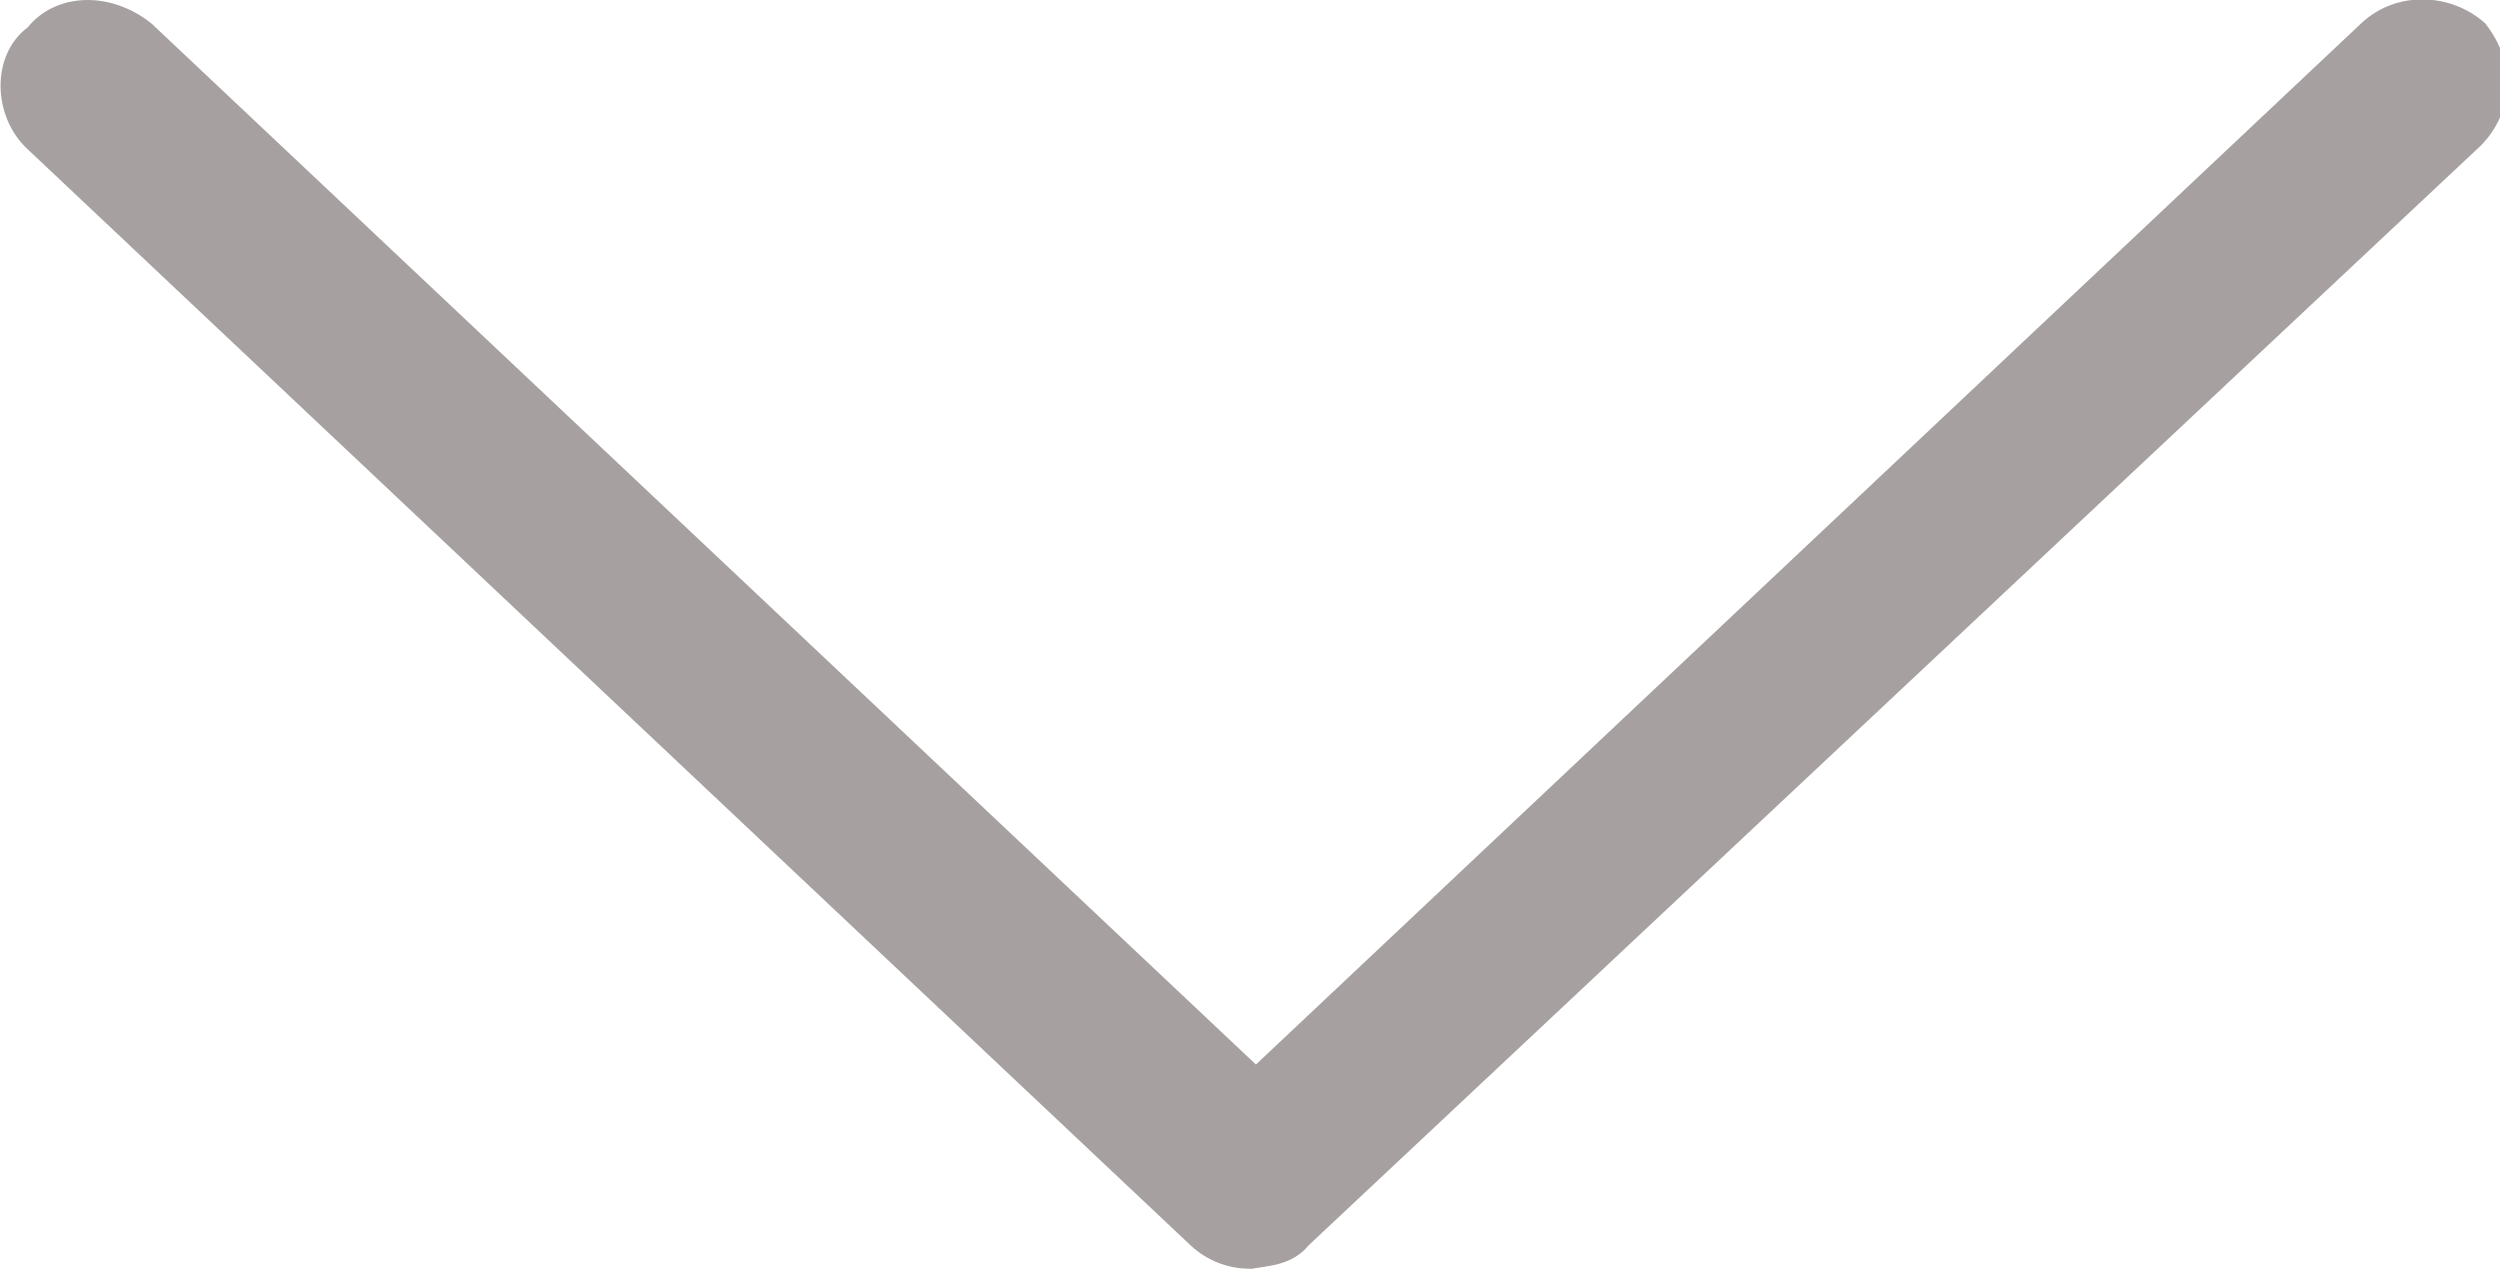
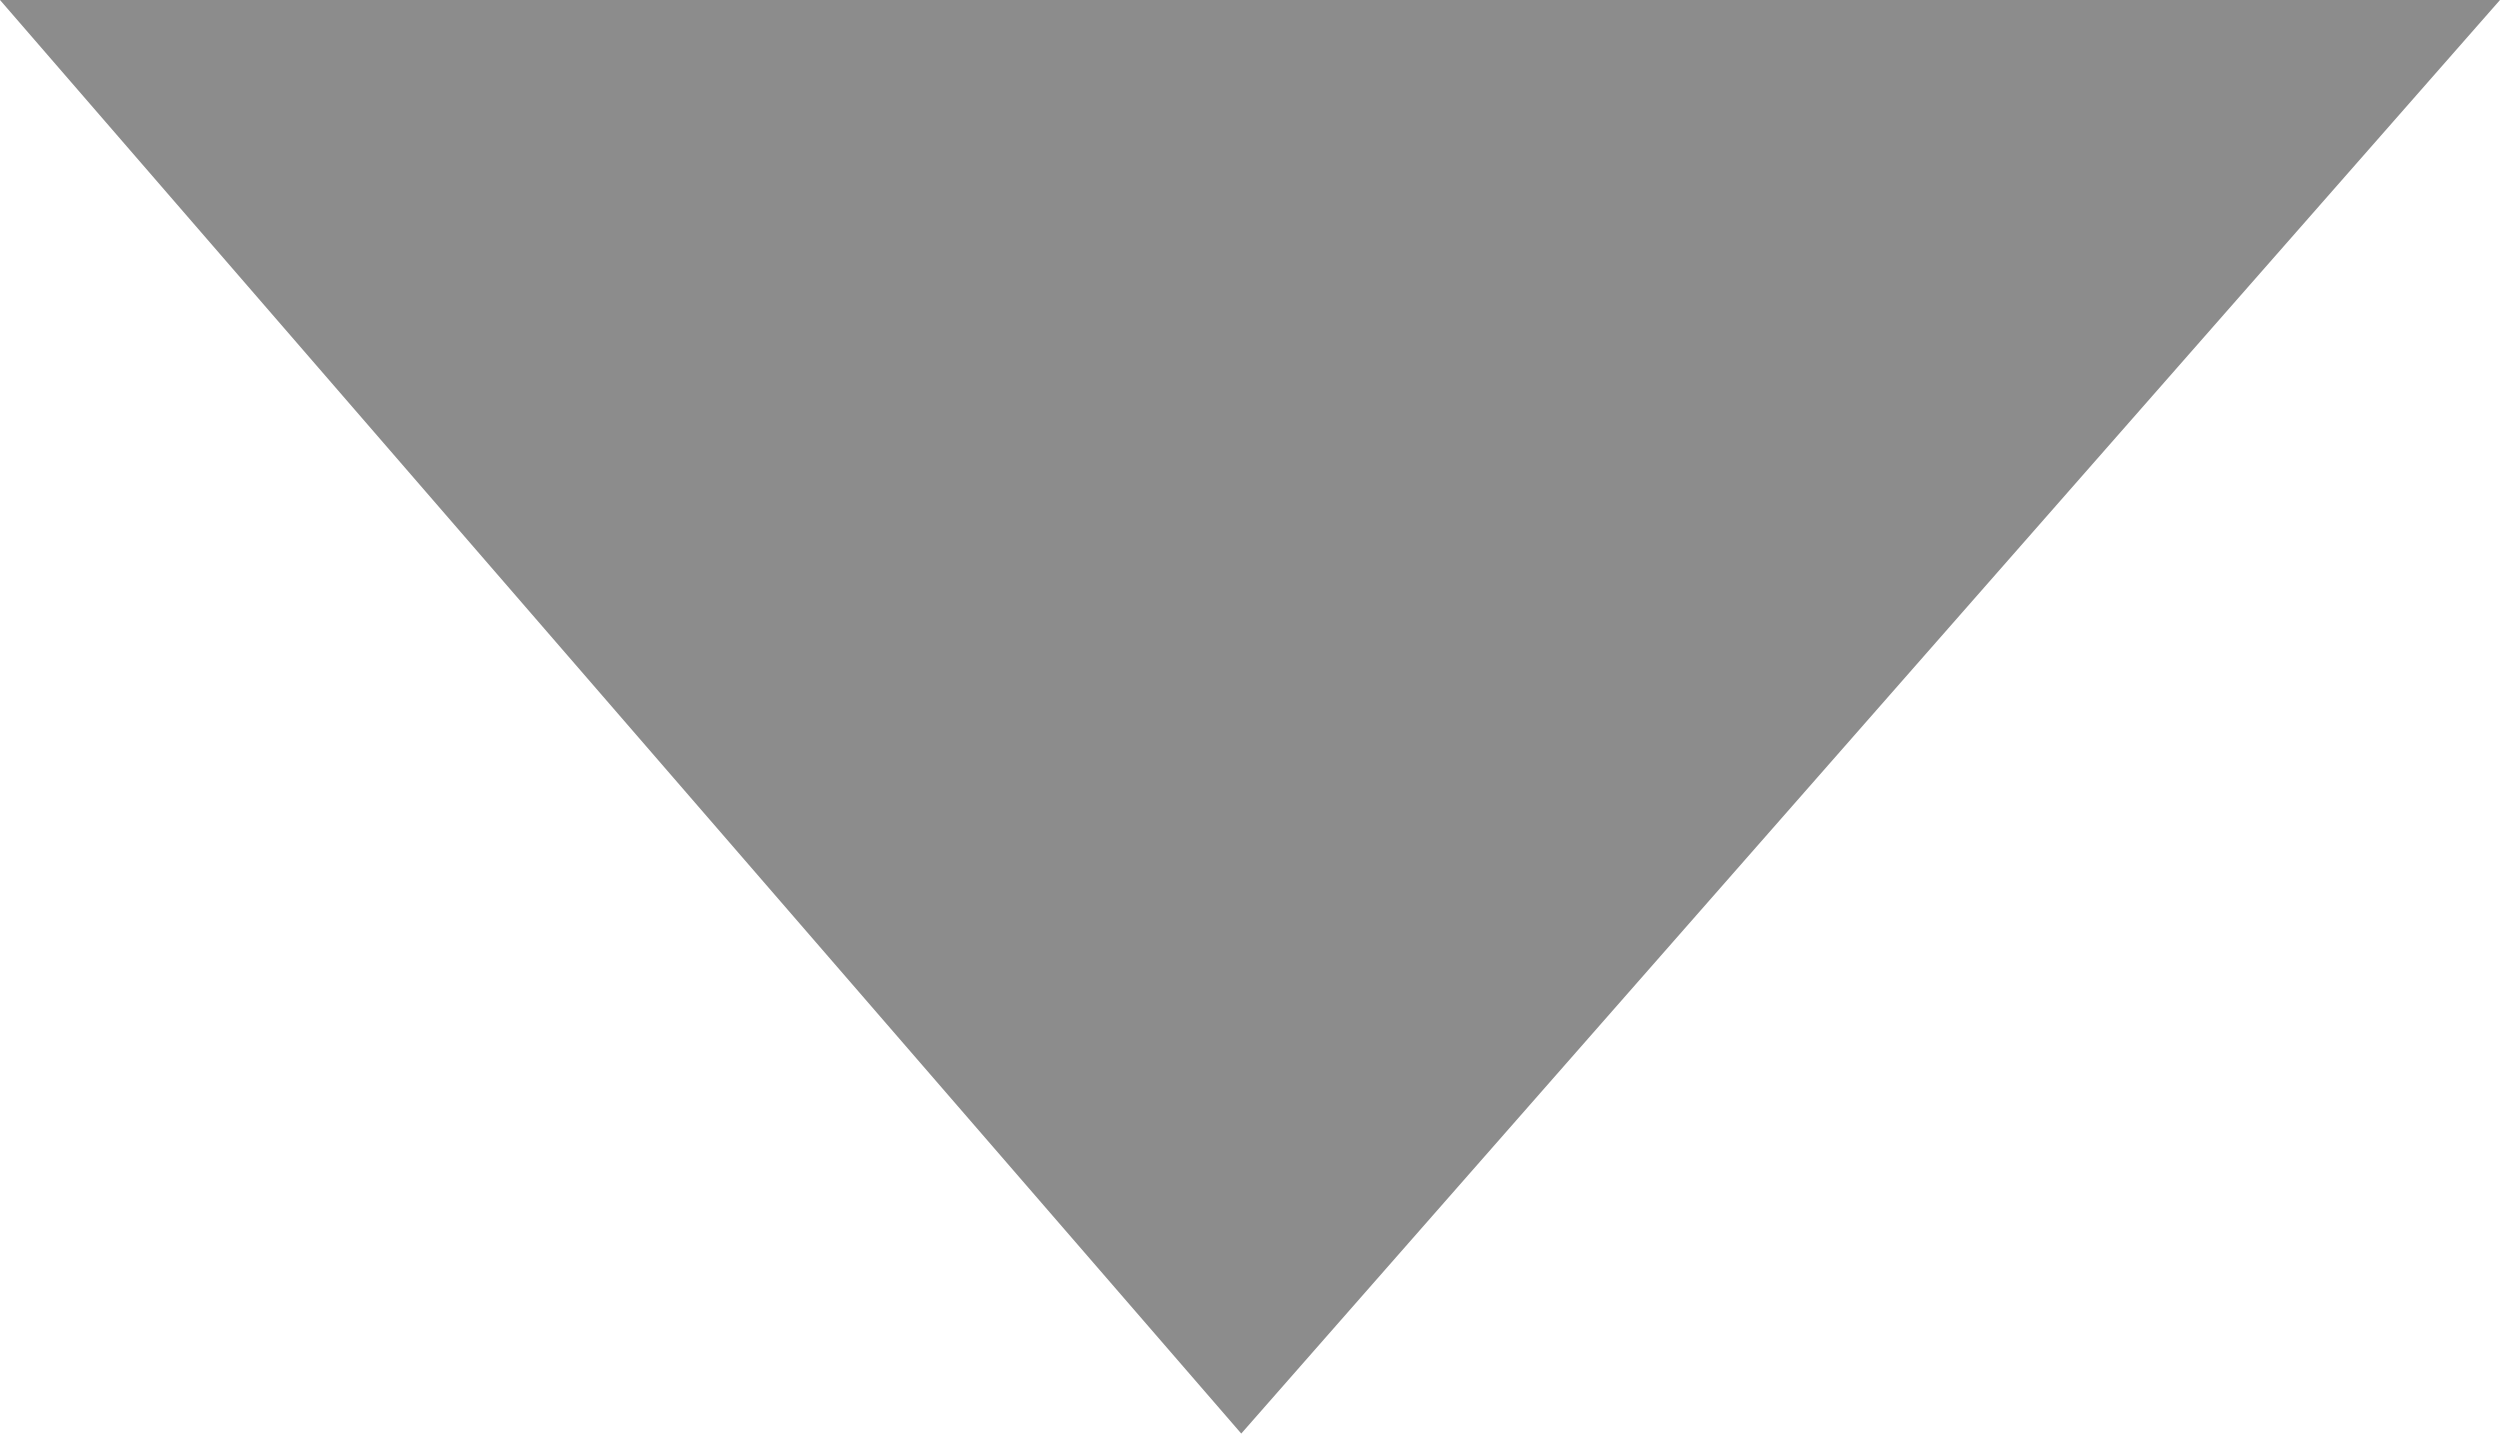
- <svg xmlns="http://www.w3.org/2000/svg" version="1.1" x="0px" y="0px" width="18.168px" height="9.22px" viewBox="0 0 18.168 9.22" enable-background="new 0 0 18.168 9.22" xml:space="preserve">
-   <style>.style0{fill:	#A6A0A0;}</style>
-   <g>
-     <path d="M9.081 9.22c-0.154 0-0.308-0.057-0.429-0.17L0.196 1.08C-0.055 0.843-0.066 0.4 0.2 0.2 C0.407-0.055 0.803-0.067 1.1 0.17l8.027 7.566l8.033-7.567c0.252-0.237 0.647-0.225 0.9 0 c0.236 0.3 0.2 0.647-0.026 0.884L9.51 9.05C9.389 9.2 9.2 9.2 9.1 9.22z" class="style0" />
-   </g>
+ <svg xmlns="http://www.w3.org/2000/svg" version="1.1" id="Layer_1" x="0px" y="0px" viewBox="0 0 14.3 8.2" style="enable-background:new 0 0 14.3 8.2;" xml:space="preserve">
+   <polygon style="fill:#8C8C8C;" points="0,0 7.1,8.2 7.1,8.2 14.3,0 " />
</svg>
